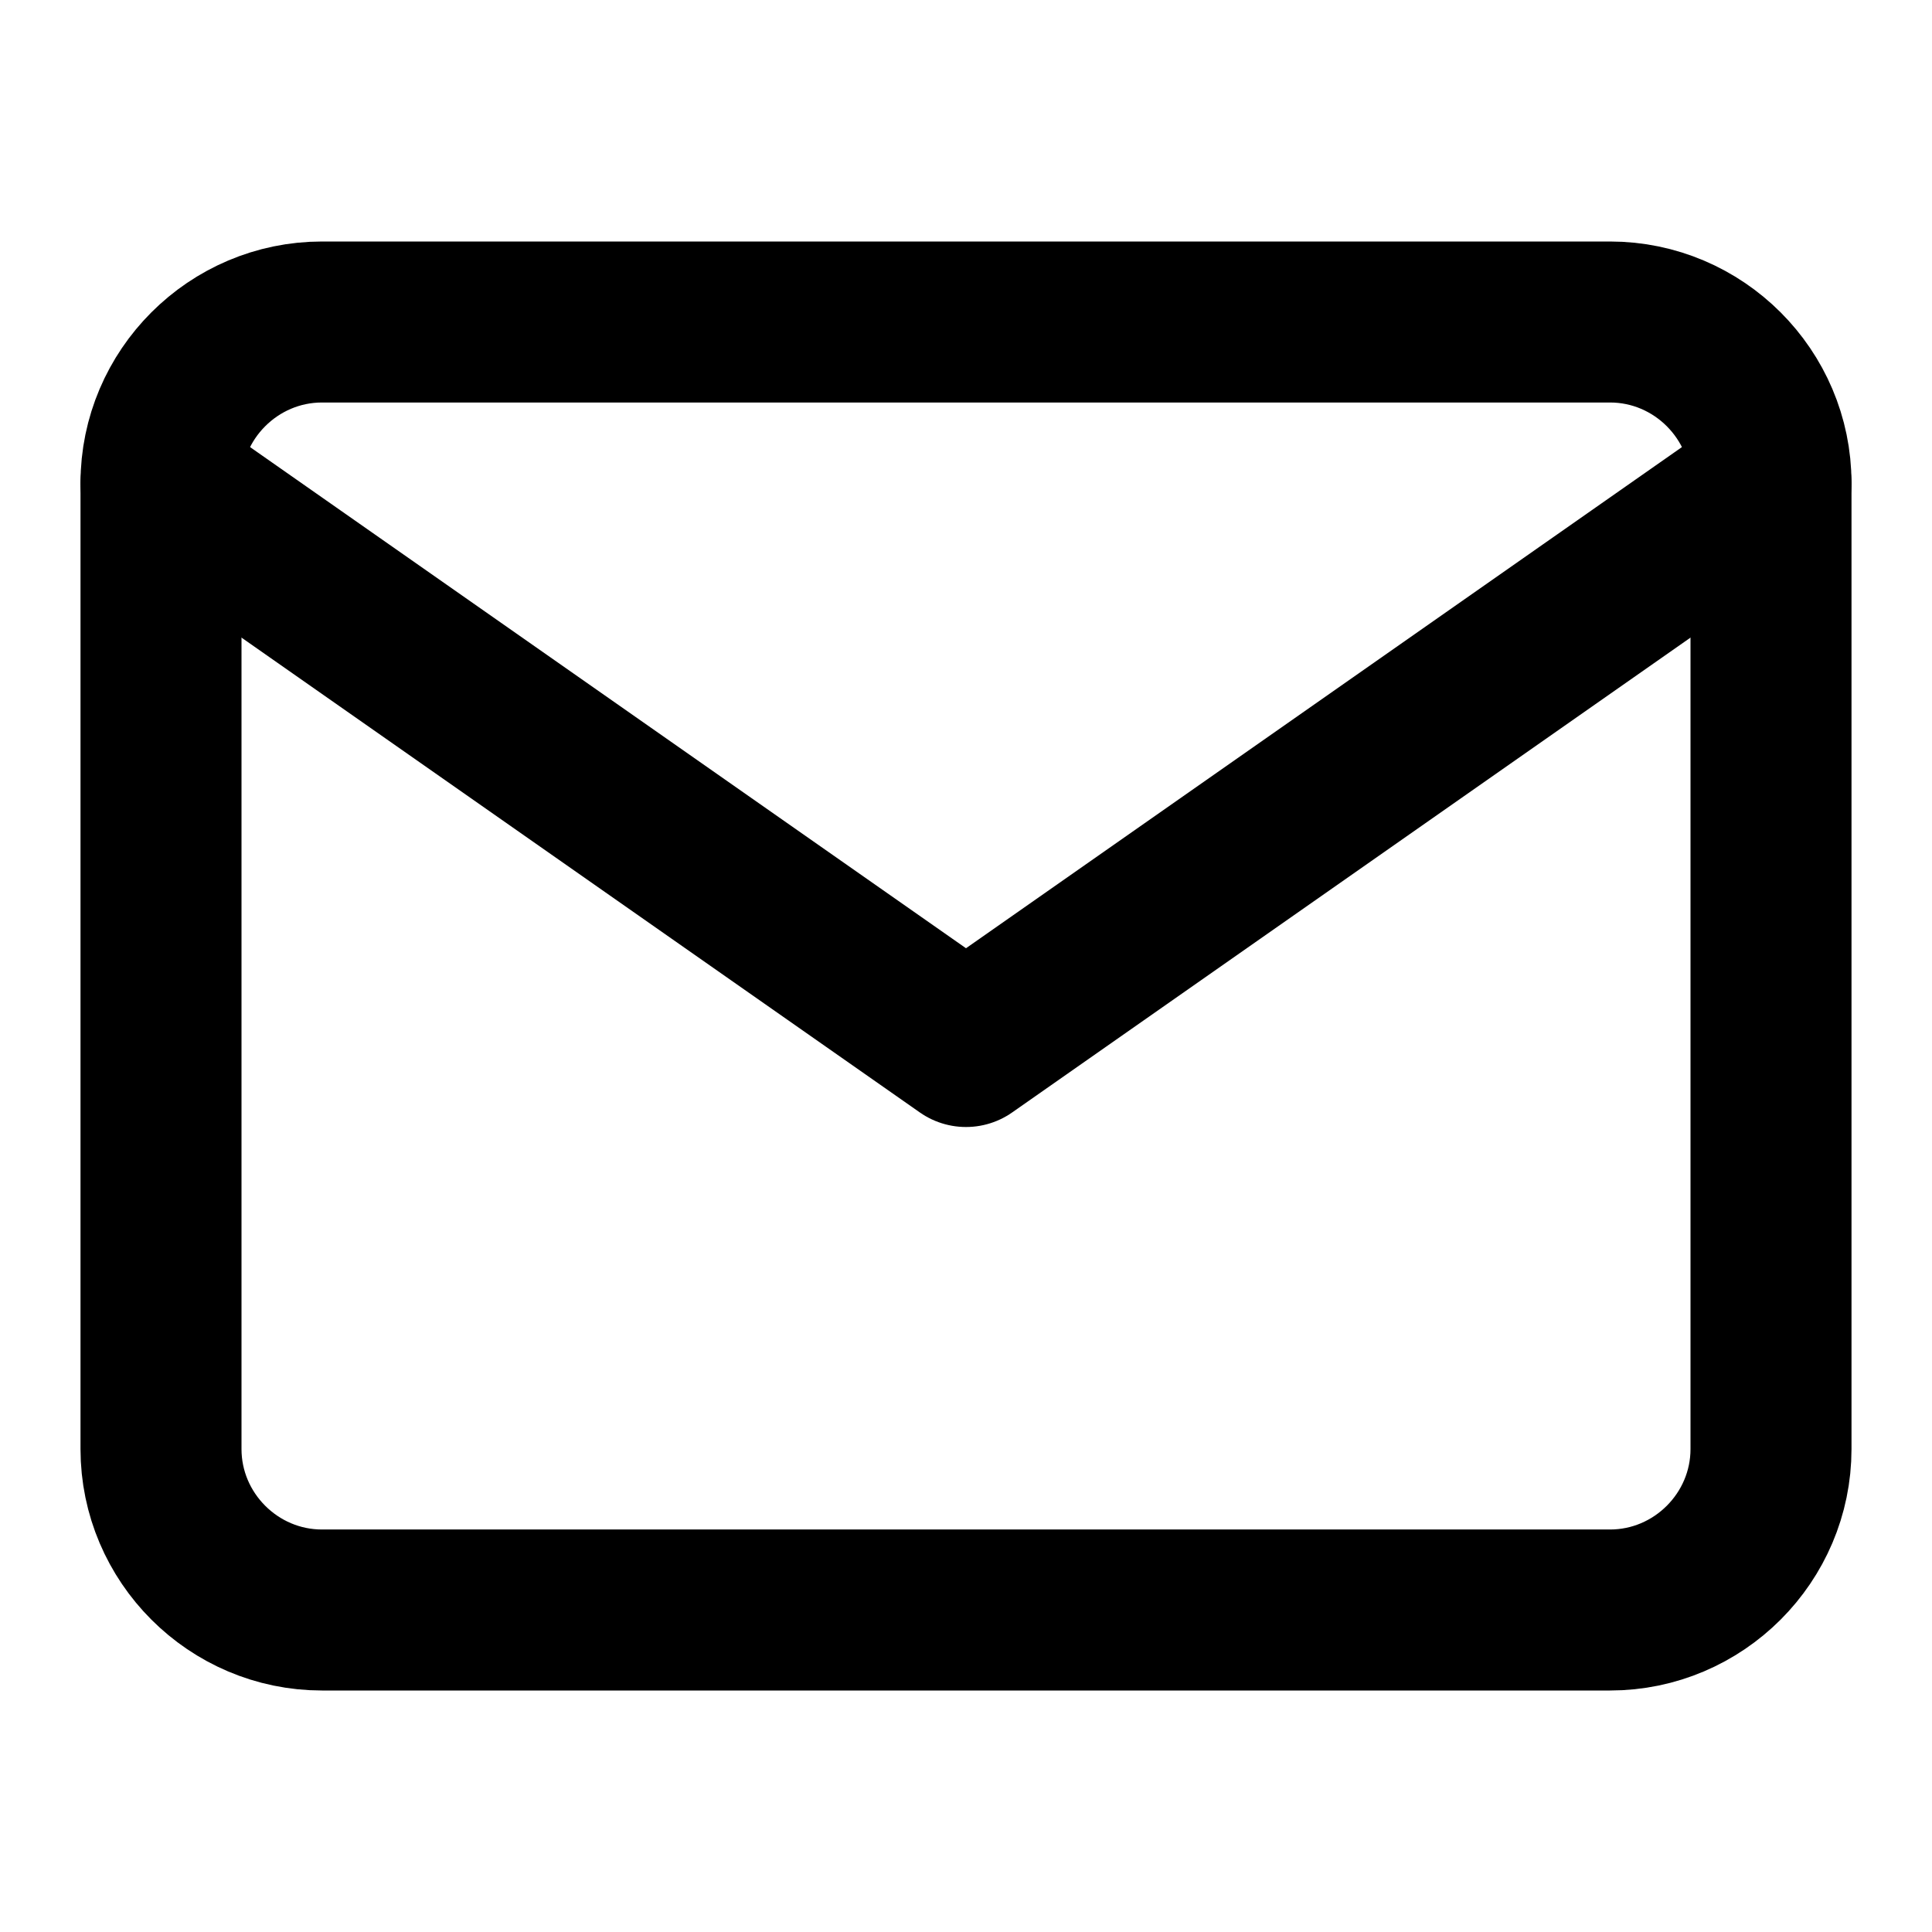
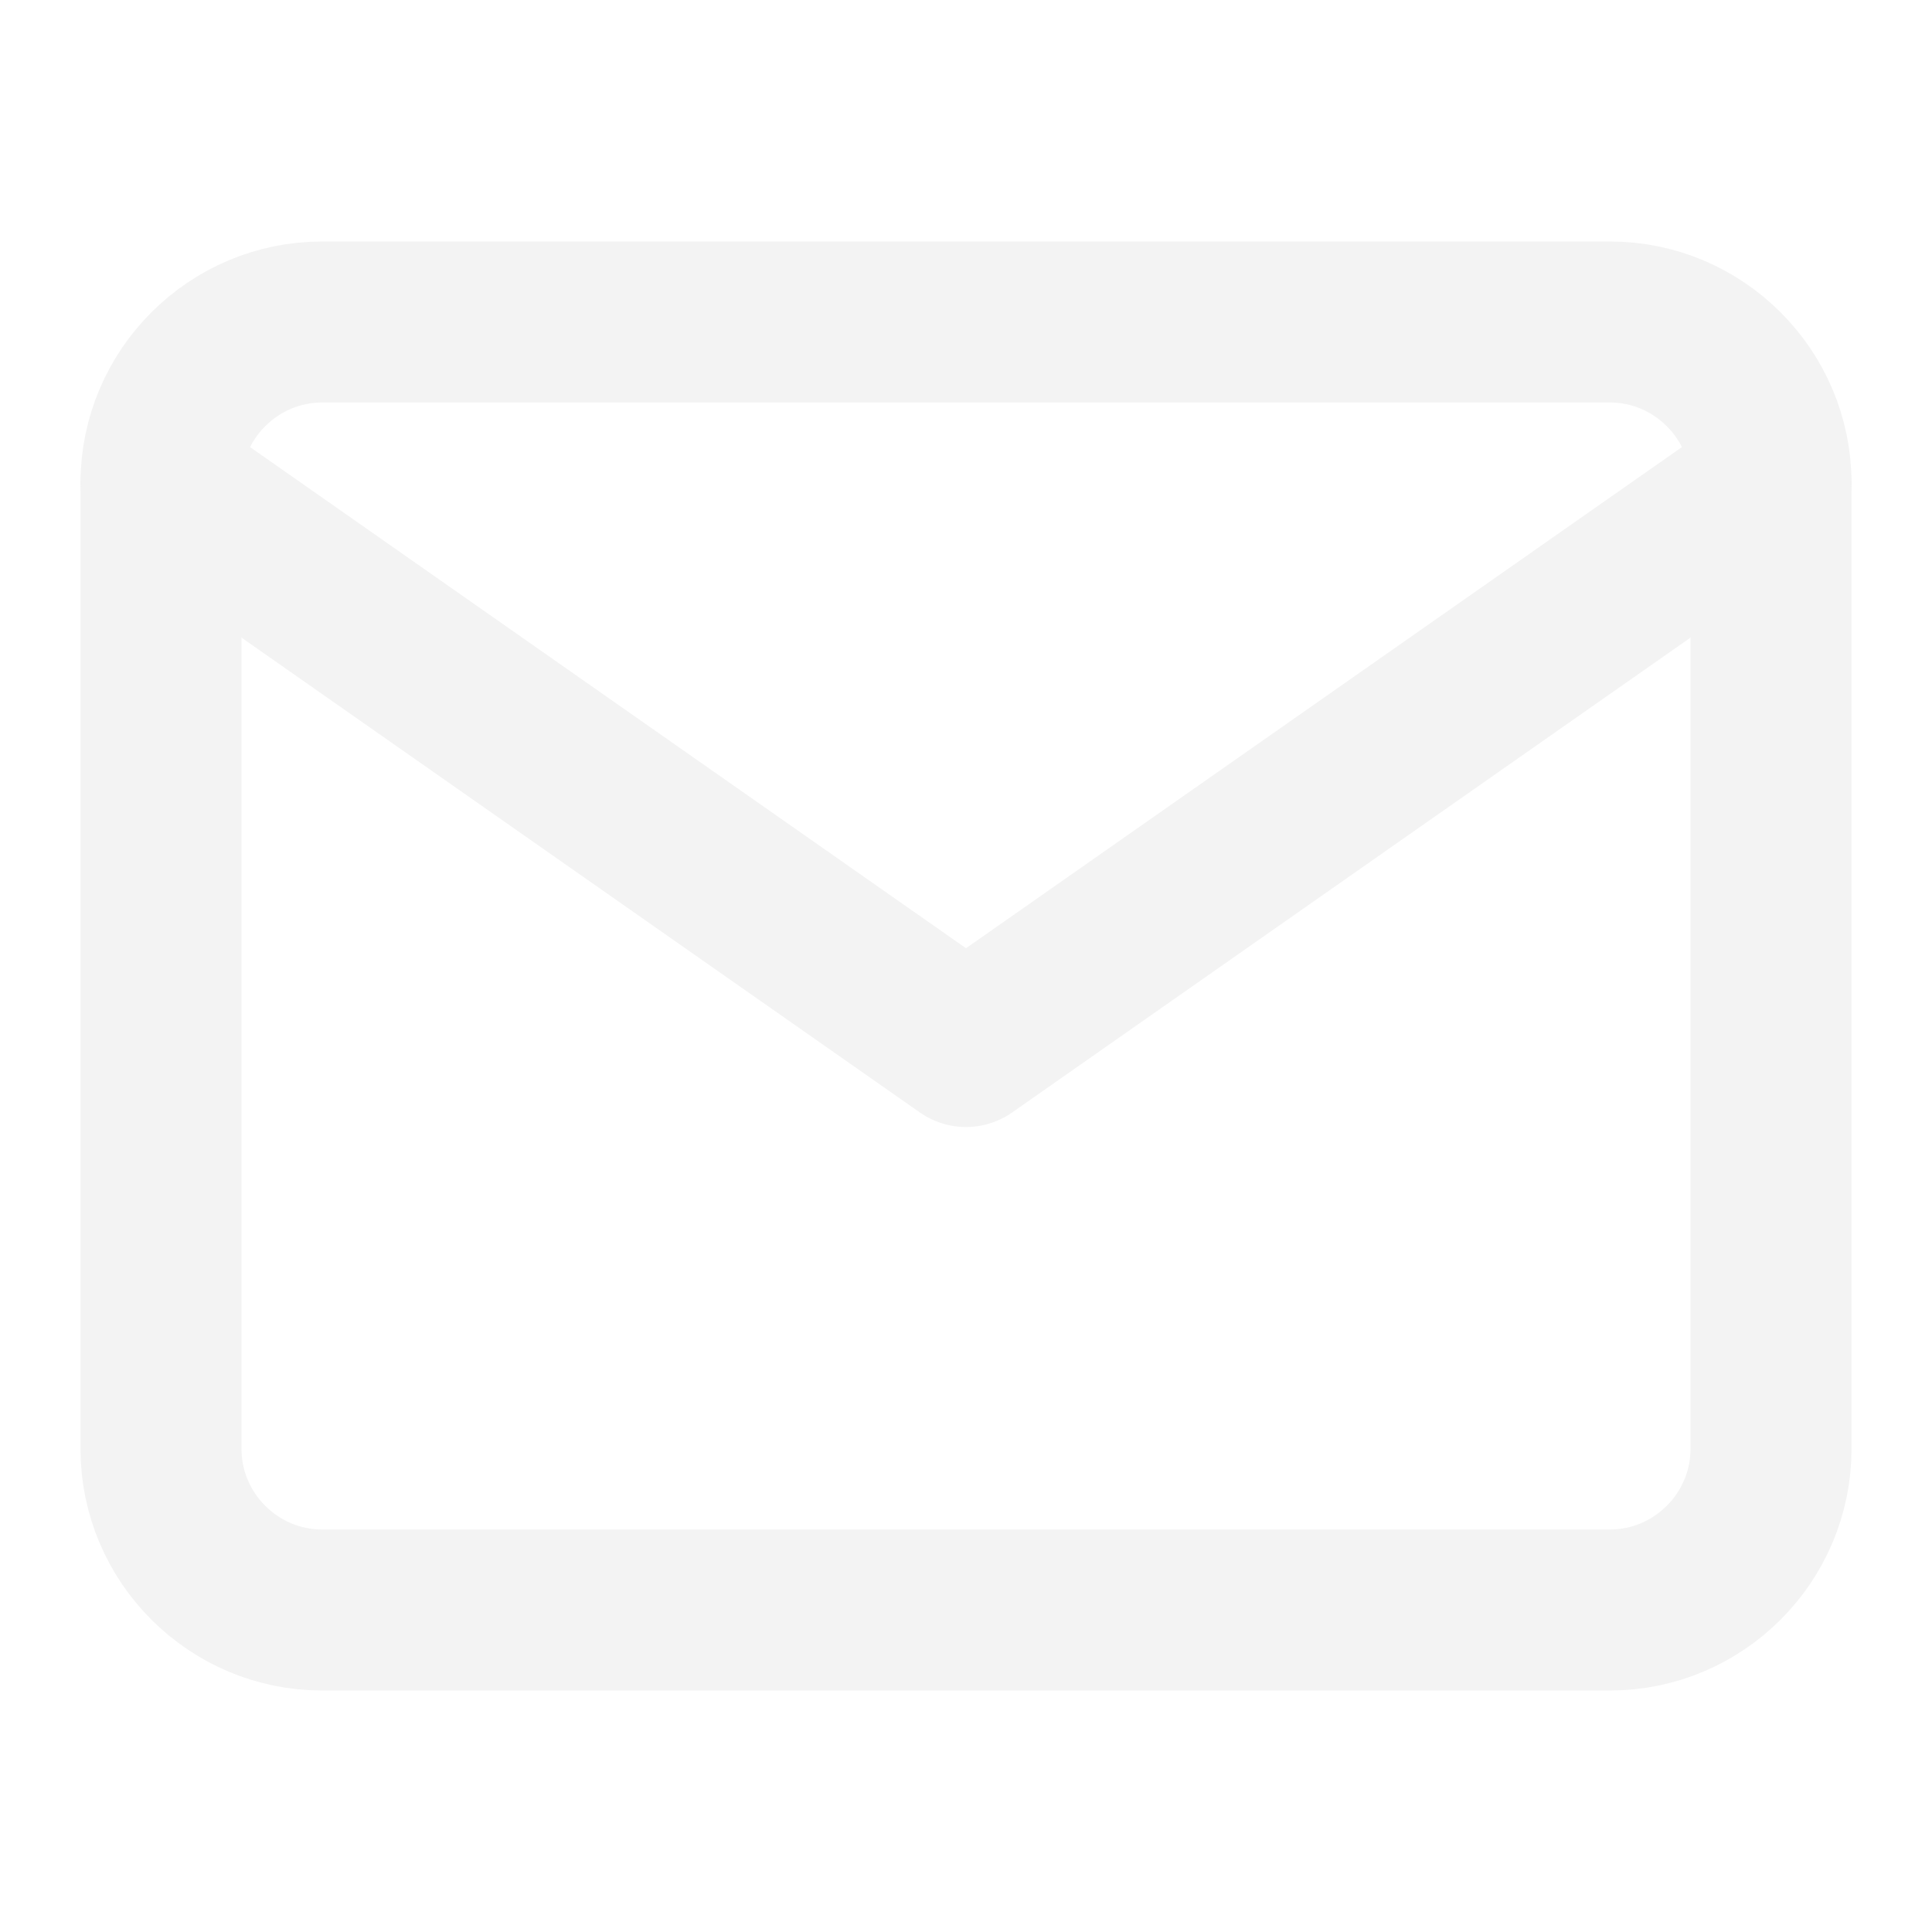
- <svg xmlns="http://www.w3.org/2000/svg" width="24" height="24" viewBox="0 0 24 24" fill="none" stroke="currentColor" stroke-width="2" stroke-linecap="round" stroke-linejoin="round" class="feather feather-mail">
-   <path d="M4 4h16c1.1 0 2 .9 2 2v12c0 1.1-.9 2-2 2H4c-1.1 0-2-.9-2-2V6c0-1.1.9-2 2-2z" />
-   <polyline points="22,6 12,13 2,6" />
+ <svg xmlns="http://www.w3.org/2000/svg" width="24" height="24" viewBox="0 0 24 24" fill="none">
+   <path d="M4 4H20C21.1 4 22 4.9 22 6V18C22 19.1 21.1 20 20 20H4C2.9 20 2 19.1 2 18V6C2 4.9 2.9 4 4 4Z" stroke="#F3F3F3" stroke-width="2" stroke-linecap="round" stroke-linejoin="round" />
+   <path d="M22 6L12 13L2 6" stroke="#F3F3F3" stroke-width="2" stroke-linecap="round" stroke-linejoin="round" />
</svg>
